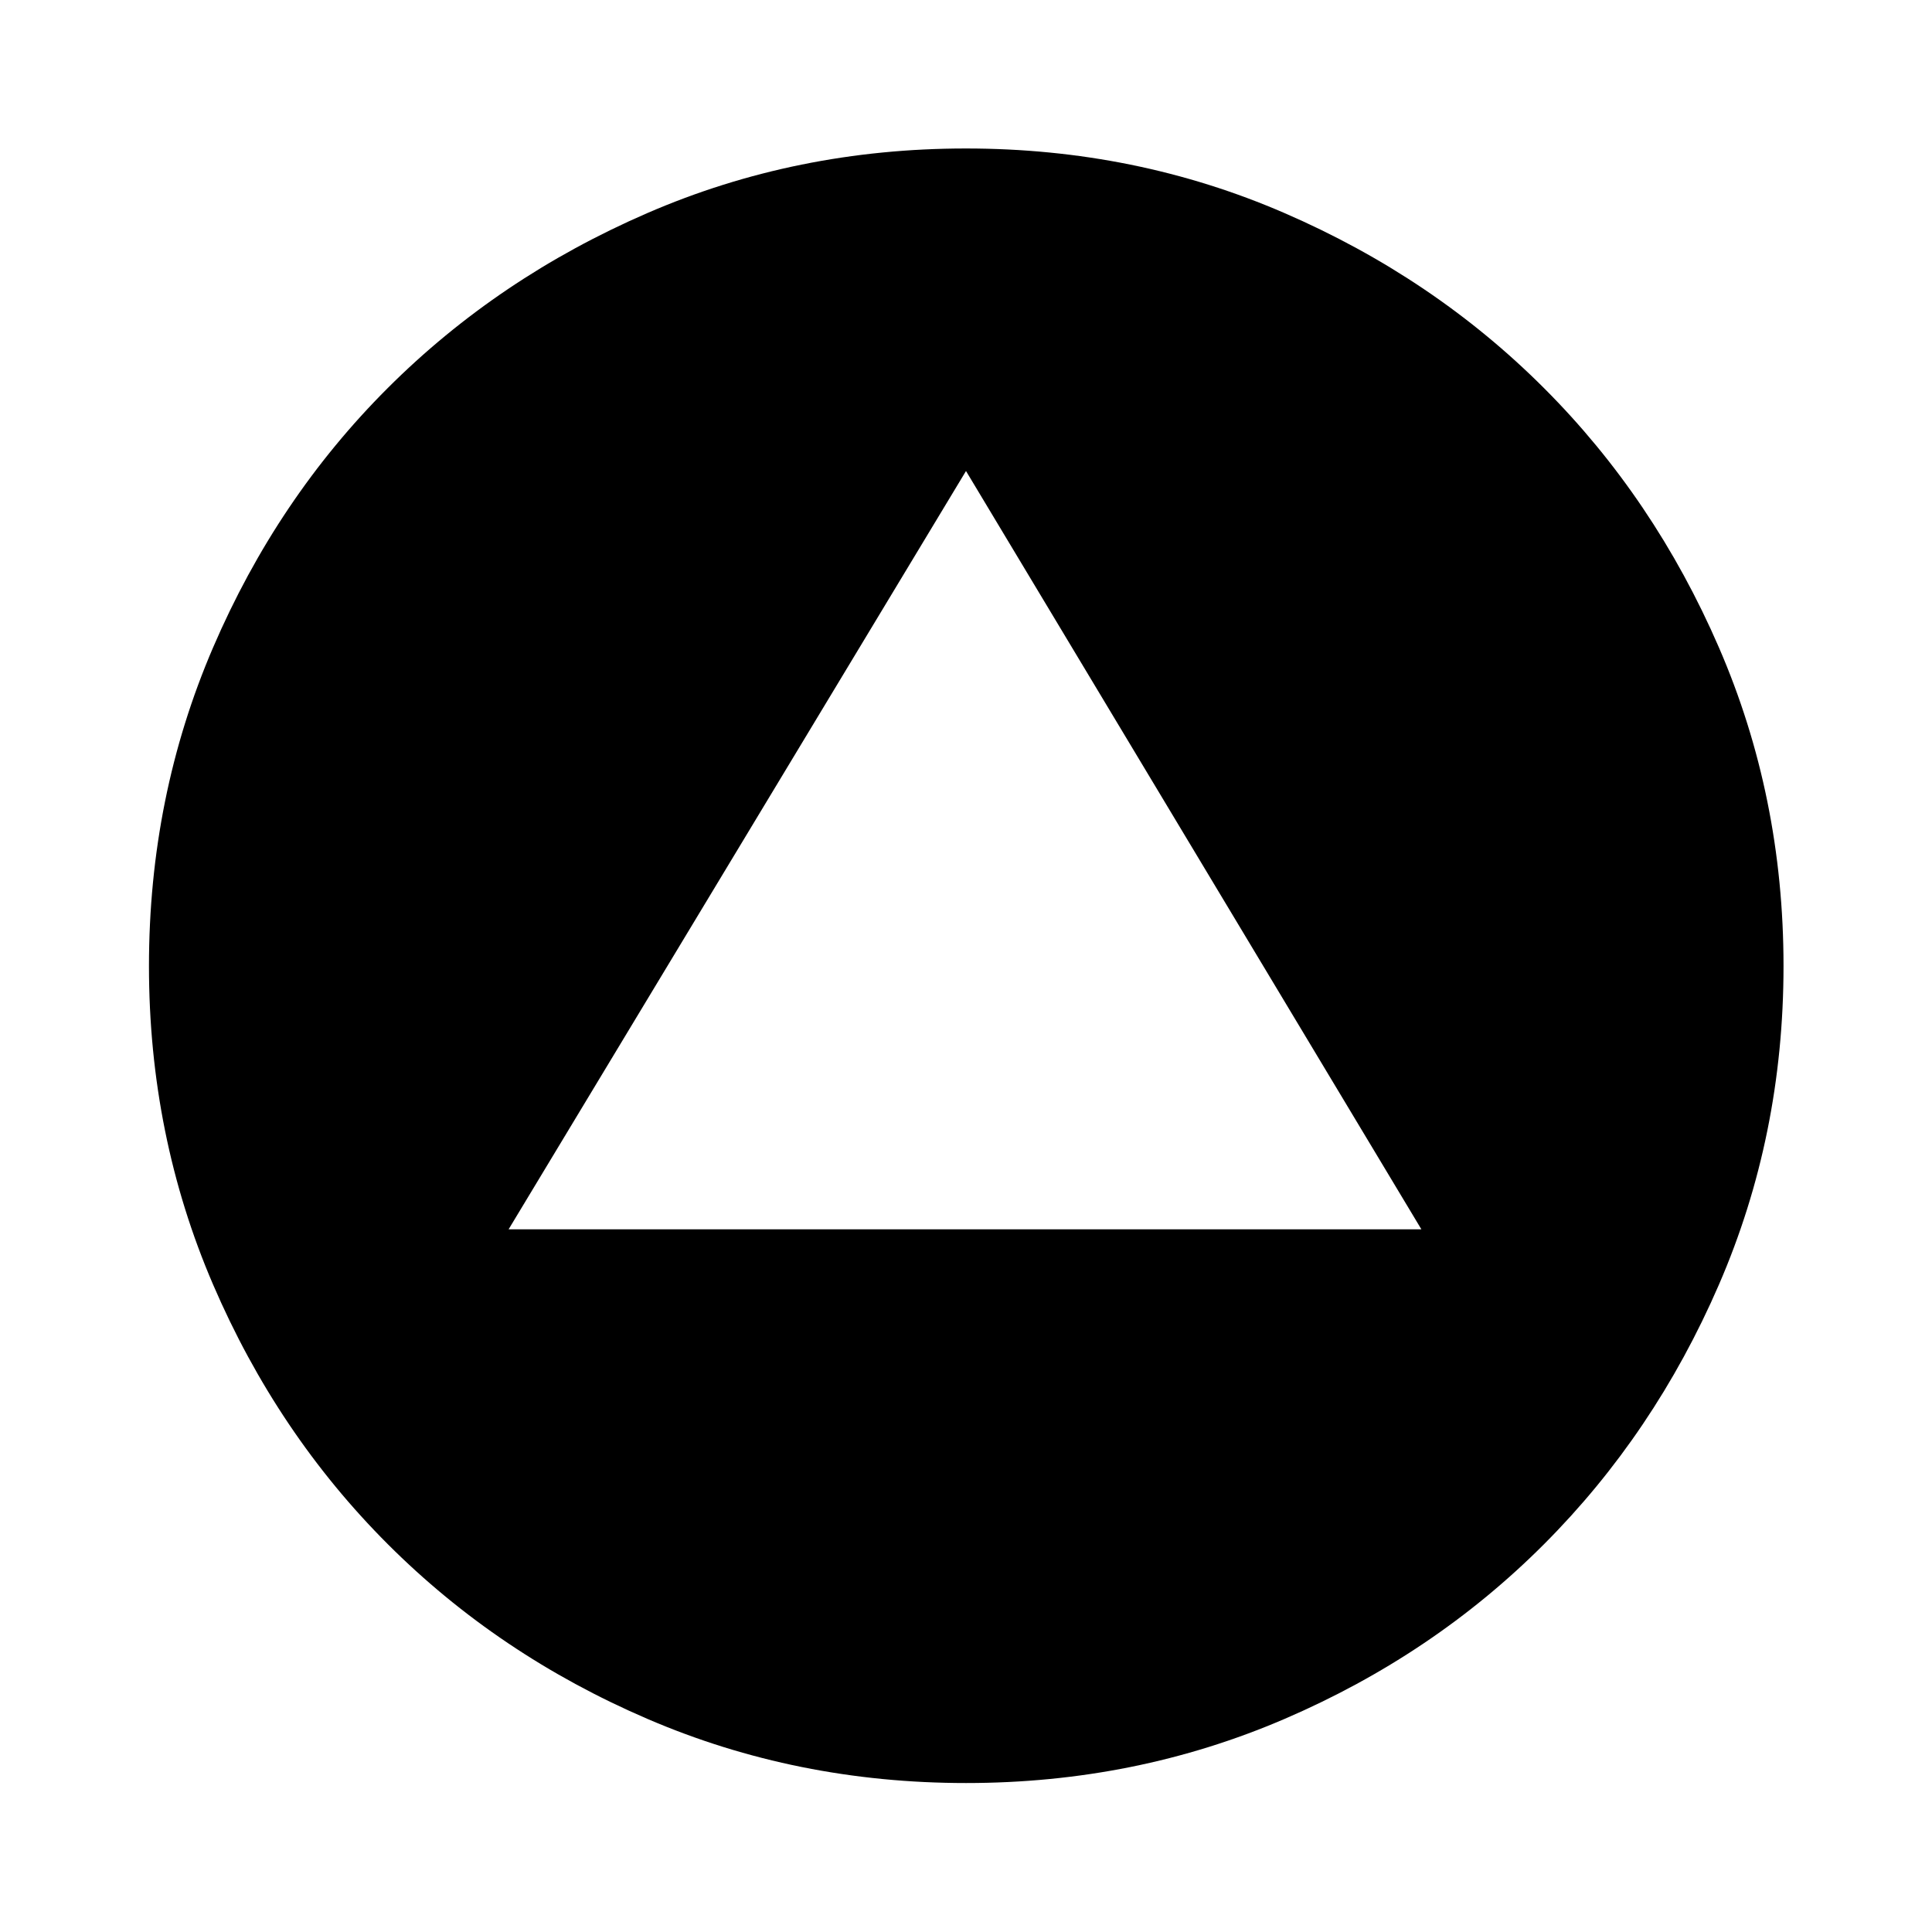
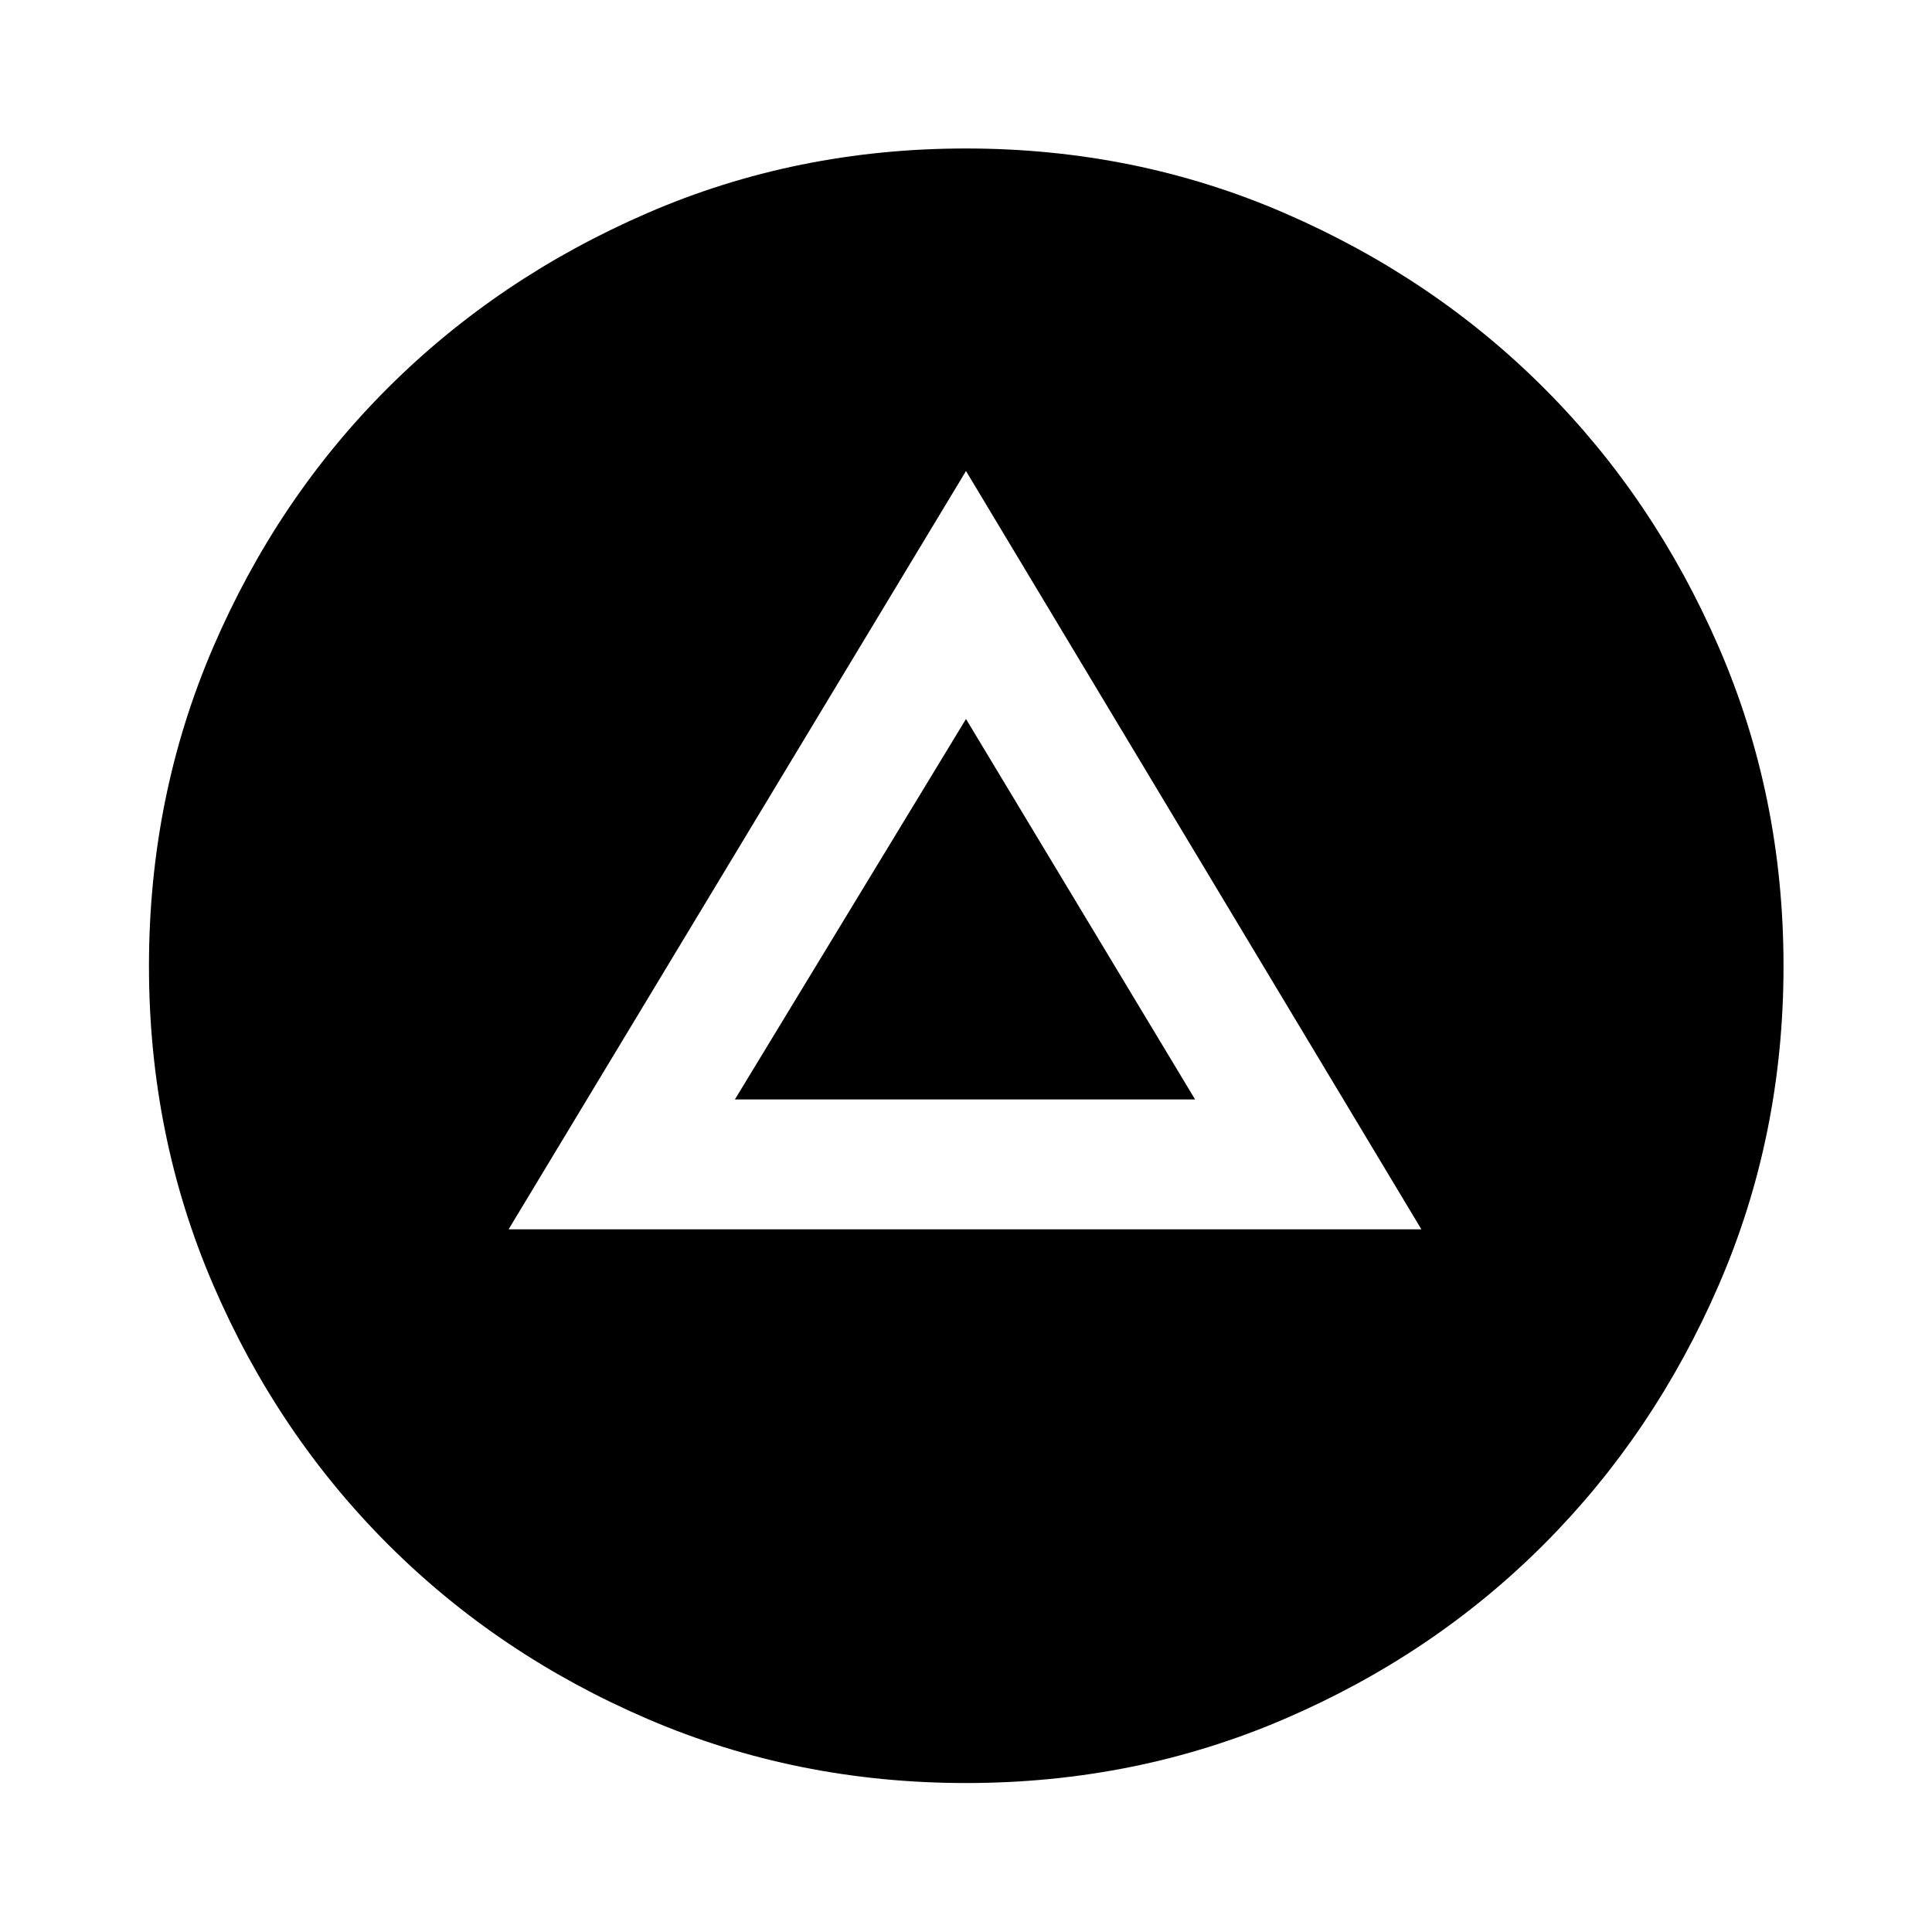
<svg xmlns="http://www.w3.org/2000/svg" viewBox="0 -960 960 960">
-   <path d="M252.72-349.15h453.56L480-725.96 252.72-349.15Zm69.01 243.27q-74.08-31.86-129.03-86.82-54.96-54.95-86.82-129-31.86-74.04-31.86-158.27t31.86-158.3q31.86-74.08 86.78-128.91 54.92-54.84 128.99-86.94 74.06-32.1 158.32-32.1 84.25 0 158.31 32.1 74.07 32.1 128.9 86.94 54.84 54.83 86.94 128.9 32.1 74.06 32.1 158.31 0 84.26-32.1 158.32-32.1 74.07-86.94 128.99-54.83 54.92-128.88 86.78-74.04 31.86-158.27 31.86t-158.3-31.86Z" />
+   <path d="M321.73-105.88q-74.08-31.86-129.03-86.82-54.96-54.95-86.82-129-31.86-74.04-31.86-158.27t31.86-158.3q31.86-74.08 86.78-128.91 54.92-54.84 128.99-86.94 74.06-32.1 158.32-32.1 84.25 0 158.31 32.1 74.07 32.1 128.9 86.94 54.84 54.83 86.94 128.9 32.1 74.06 32.1 158.31 0 84.26-32.1 158.32-32.1 74.07-86.94 128.99-54.83 54.92-128.88 86.78-74.04 31.86-158.27 31.86t-158.3-31.86Zm-69.01-243.27h453.56L480-725.96 252.72-349.15Zm112.45-64.55L480-602.74 593.83-413.7H365.17Z" />
</svg>
